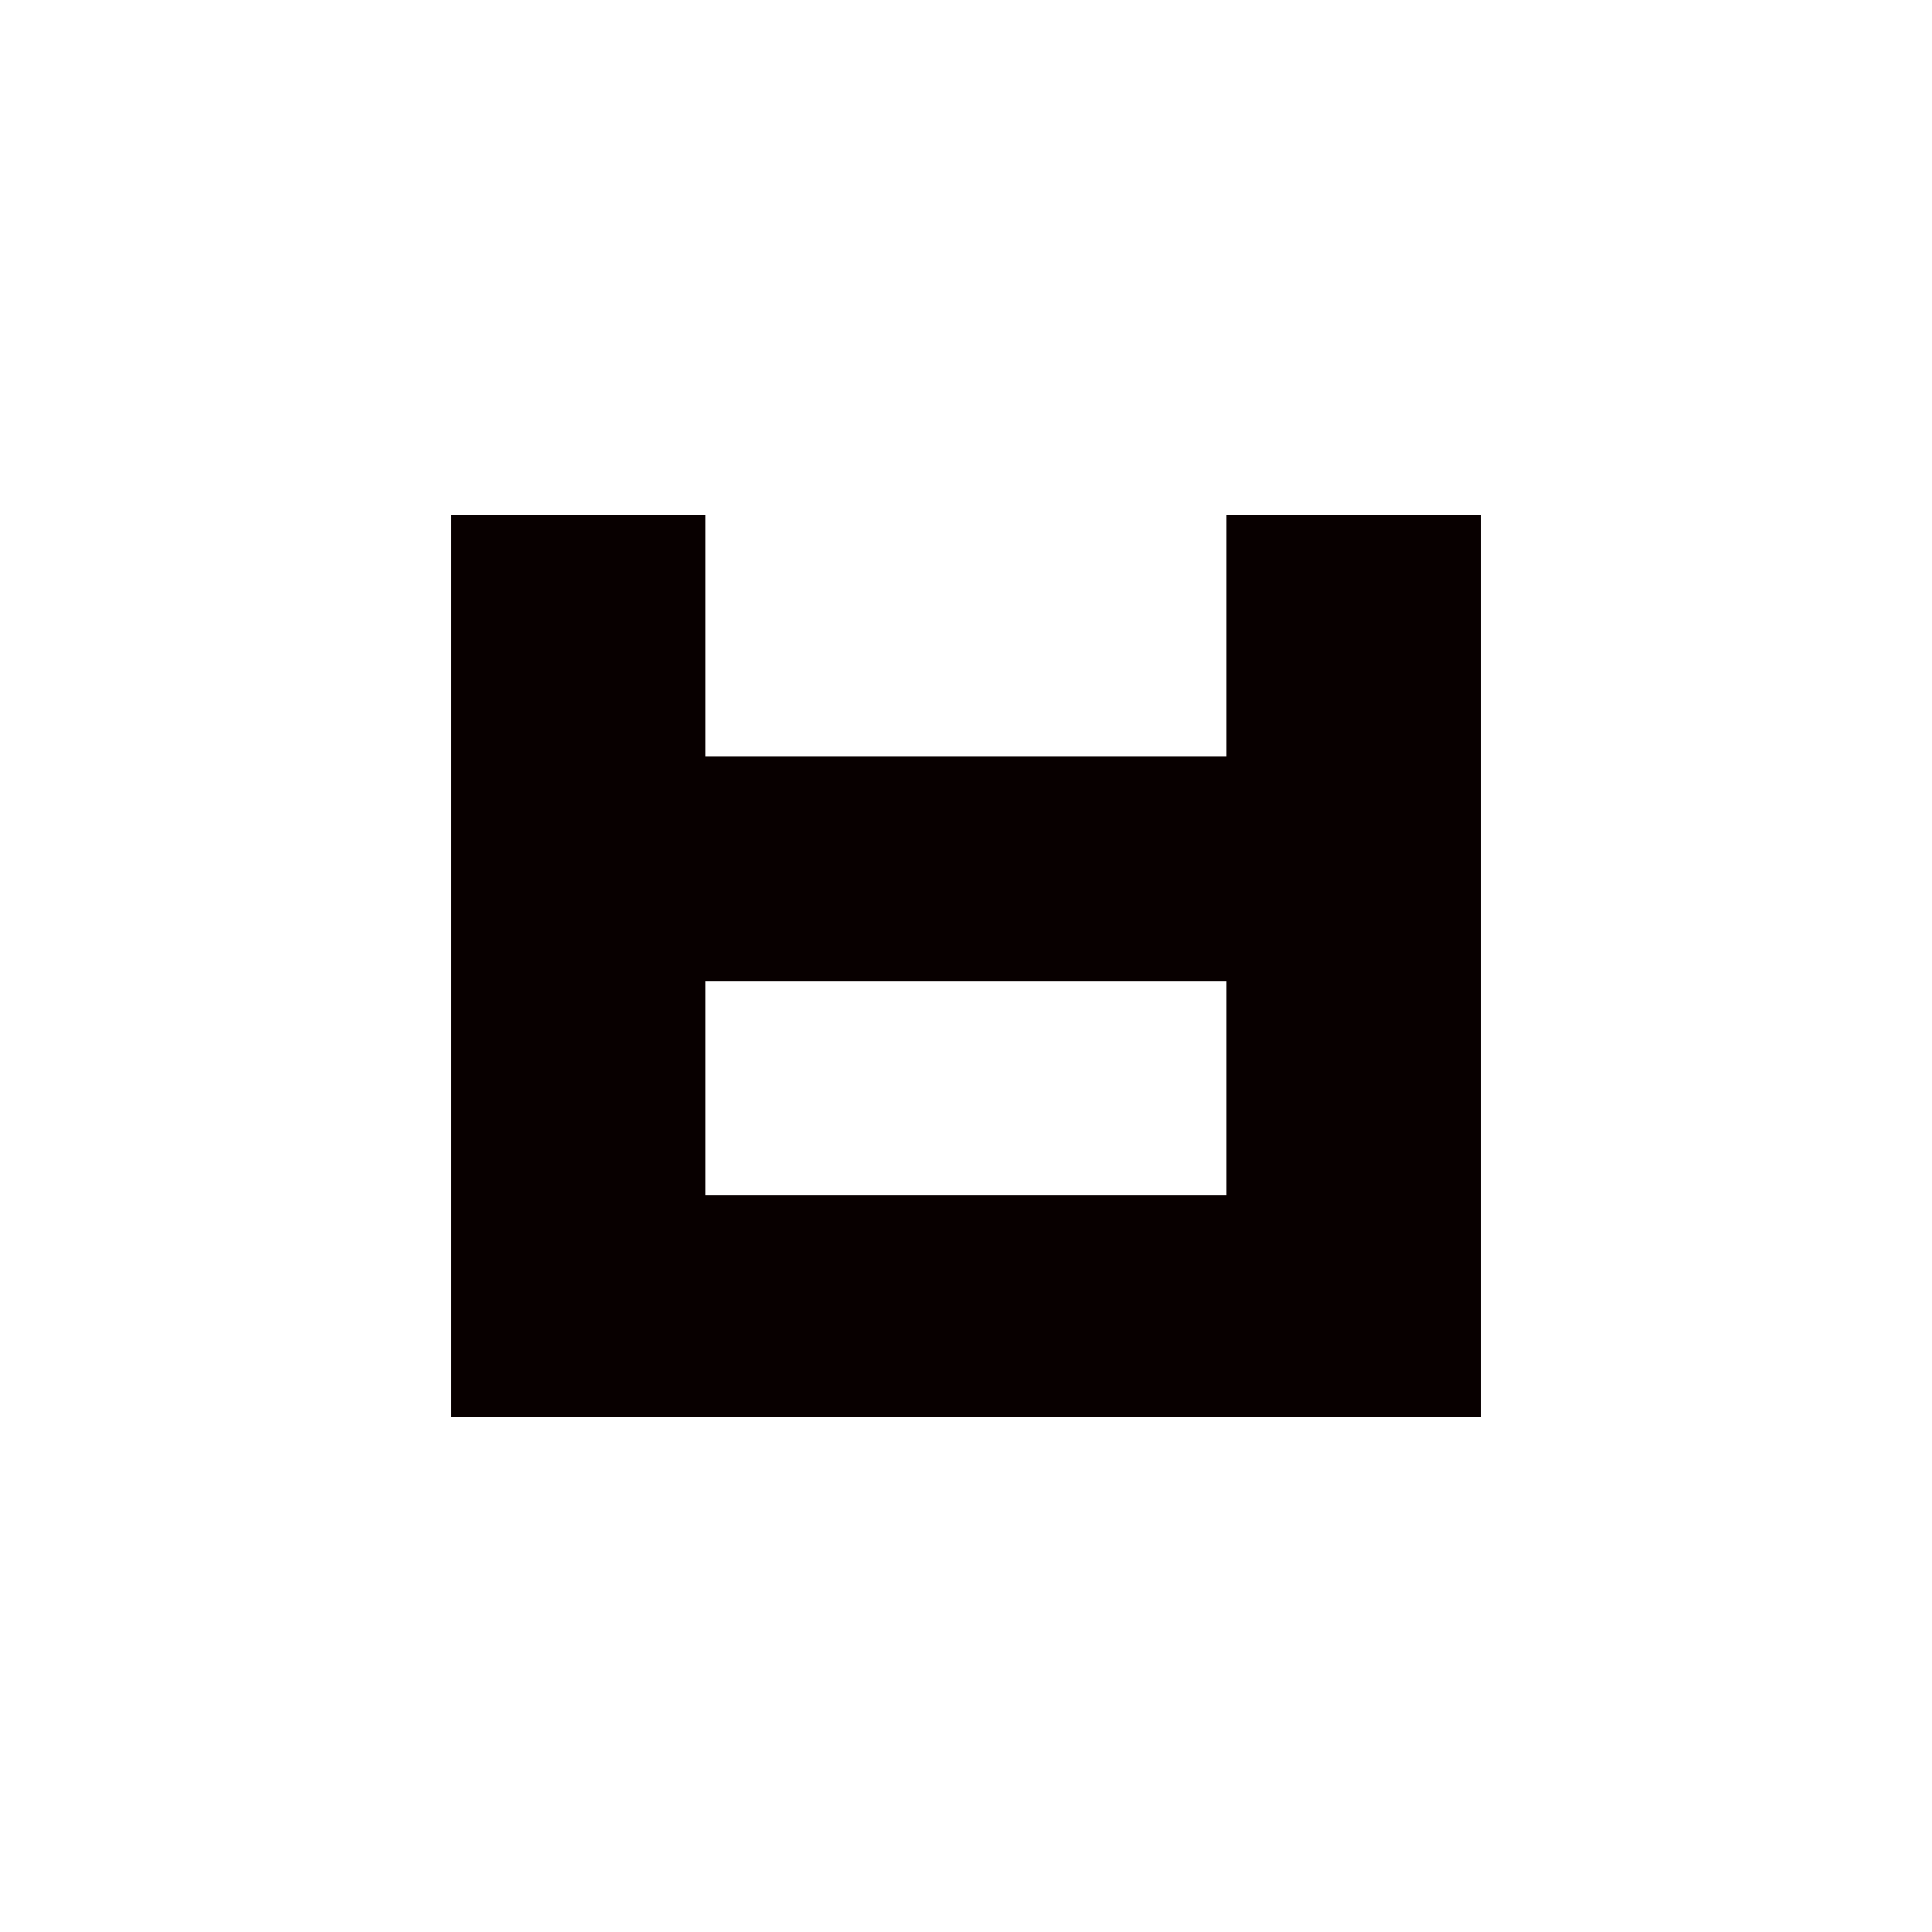
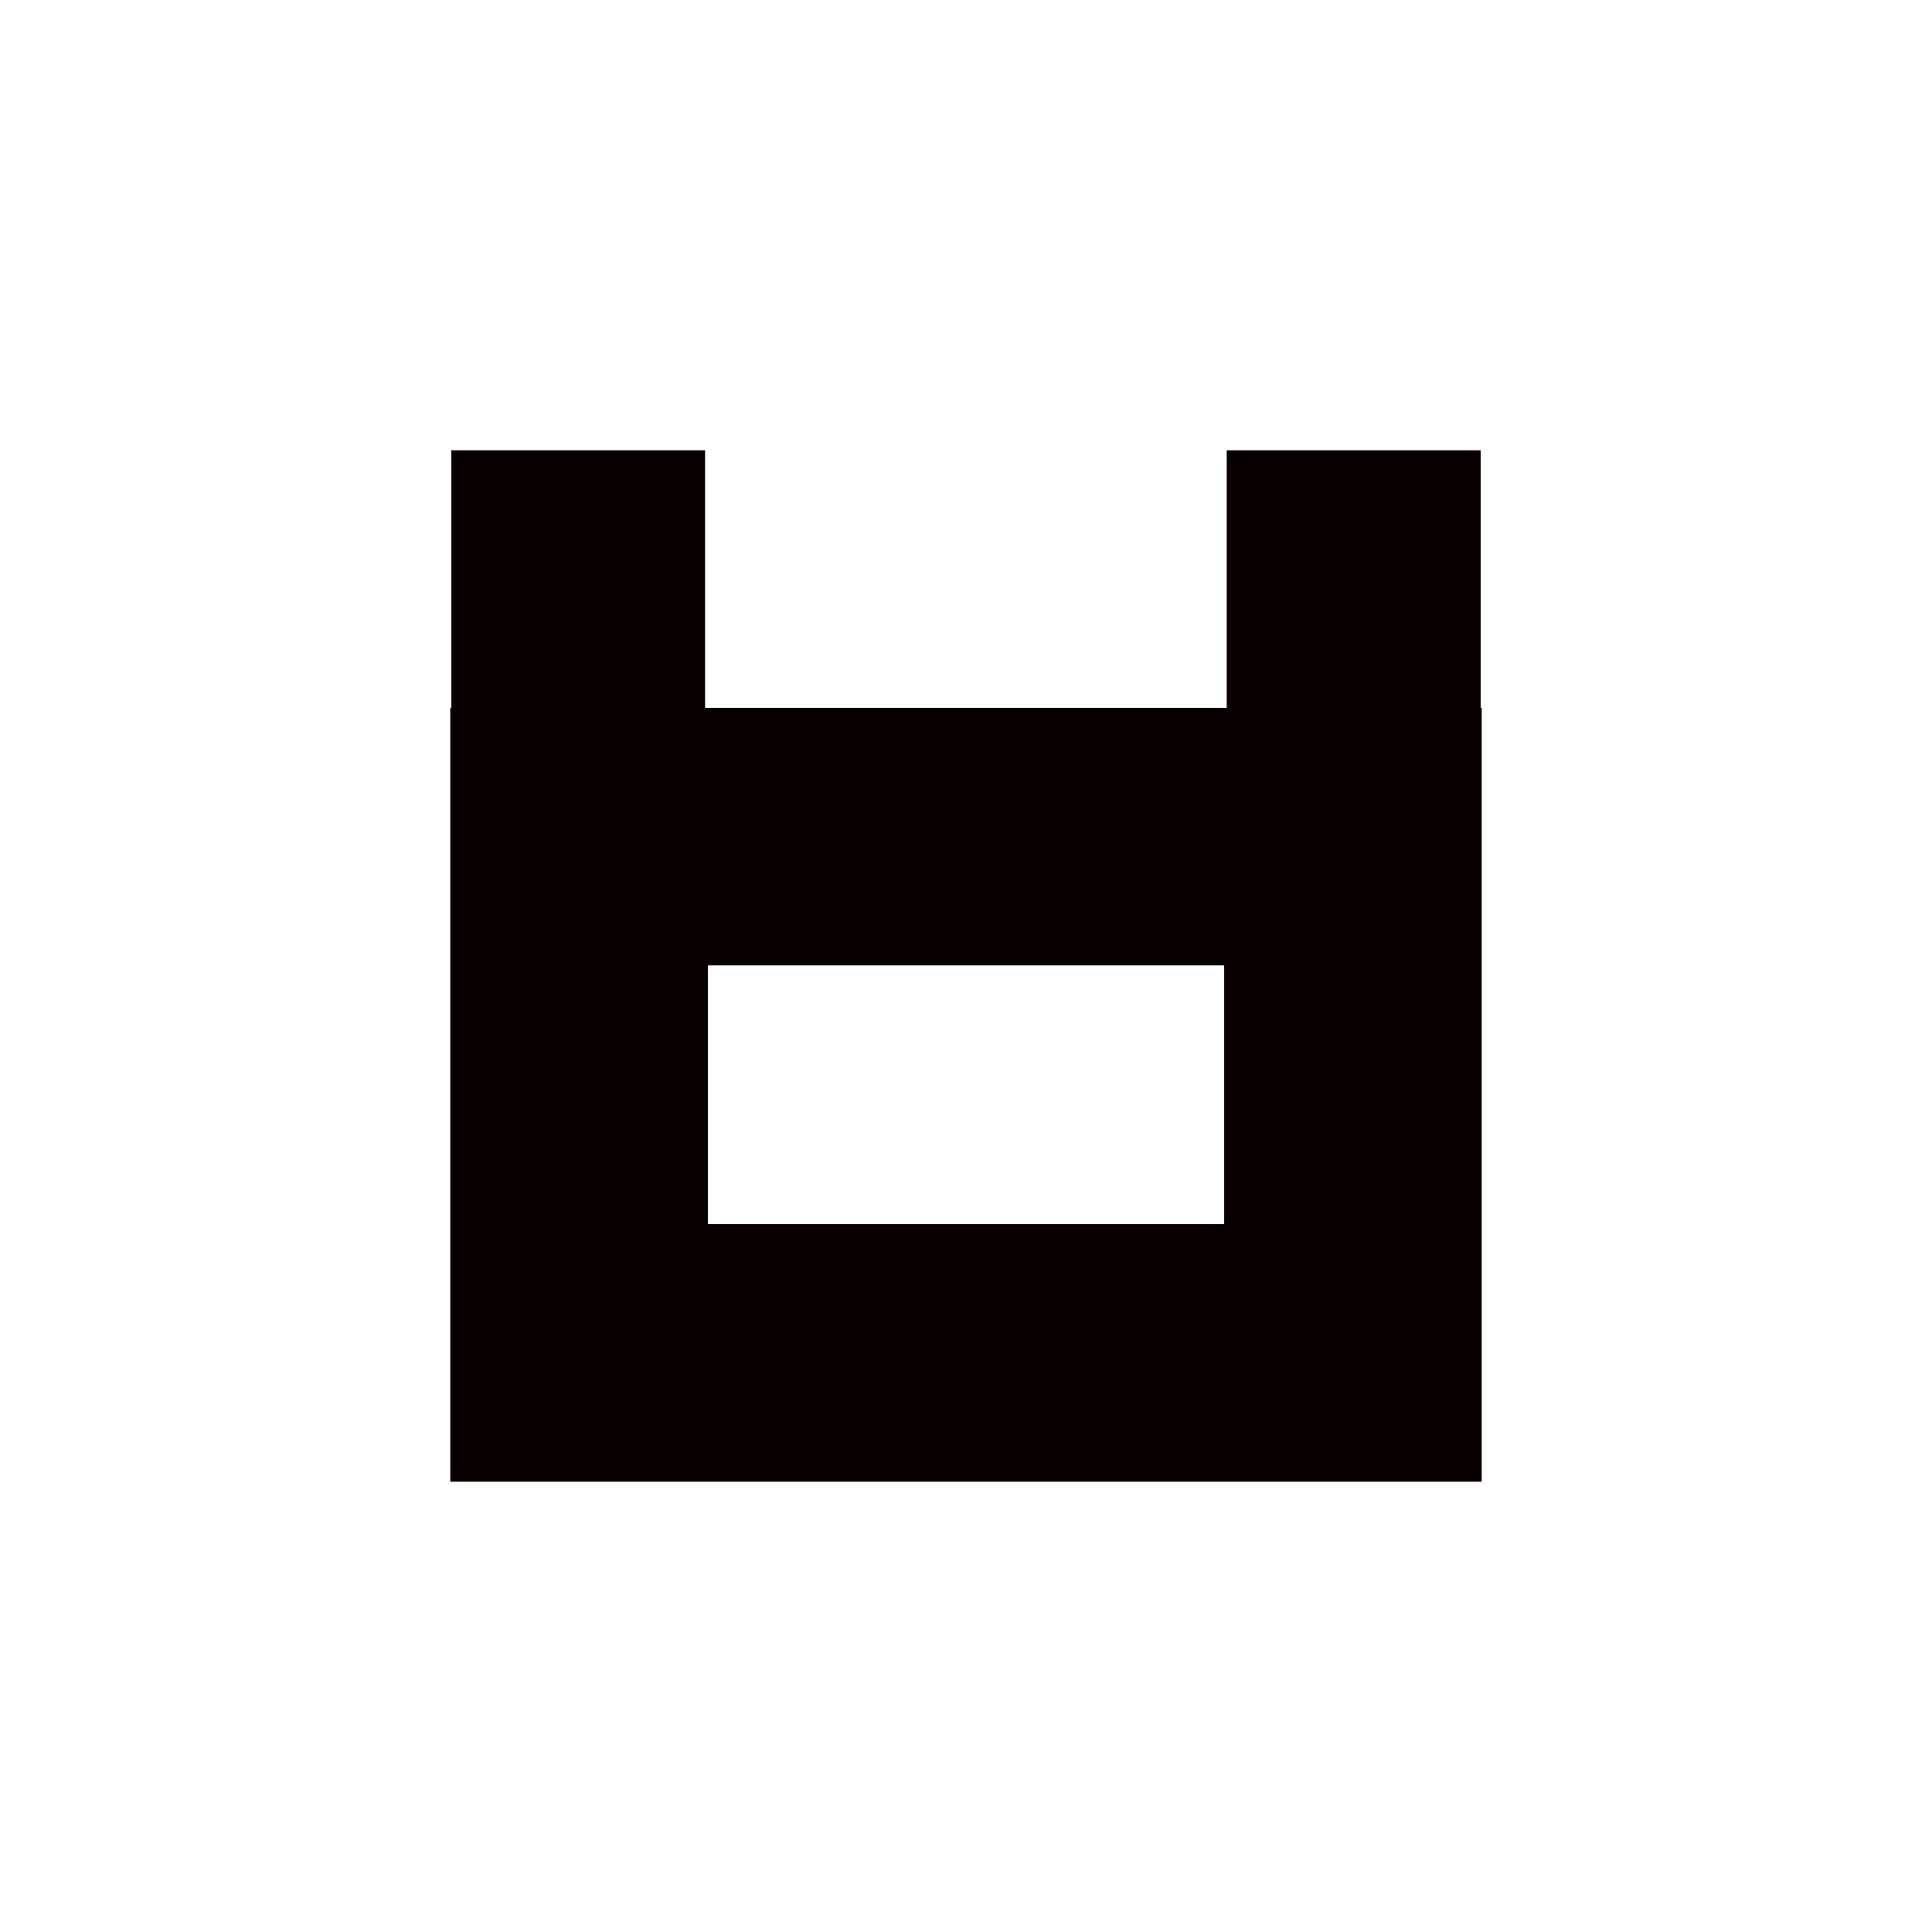
<svg xmlns="http://www.w3.org/2000/svg" viewBox="0 0 100 100">
-   <g transform="translate(11.13744 1299.243)">
-     <path d="M12.224-1272.601h13.133v12.495h27.001v-12.495h13.143v46.716H12.224v-46.716ZM25.357-1248.436v11.039h27.001v-11.039h-27.001Z" style="fill: #080000;" />
+   <g transform="translate(11.13743 1294.789)">
+     <path d="M65.501-1258.151v-13.331h-13.143v13.331h-27.001v-13.331h-13.133v13.331h-.055v40.055h53.386v-40.055h-.055ZM52.225-1231.427h-26.724v-13.393h26.724v13.393Z" style="fill: #080000;" />
  </g>
</svg>
